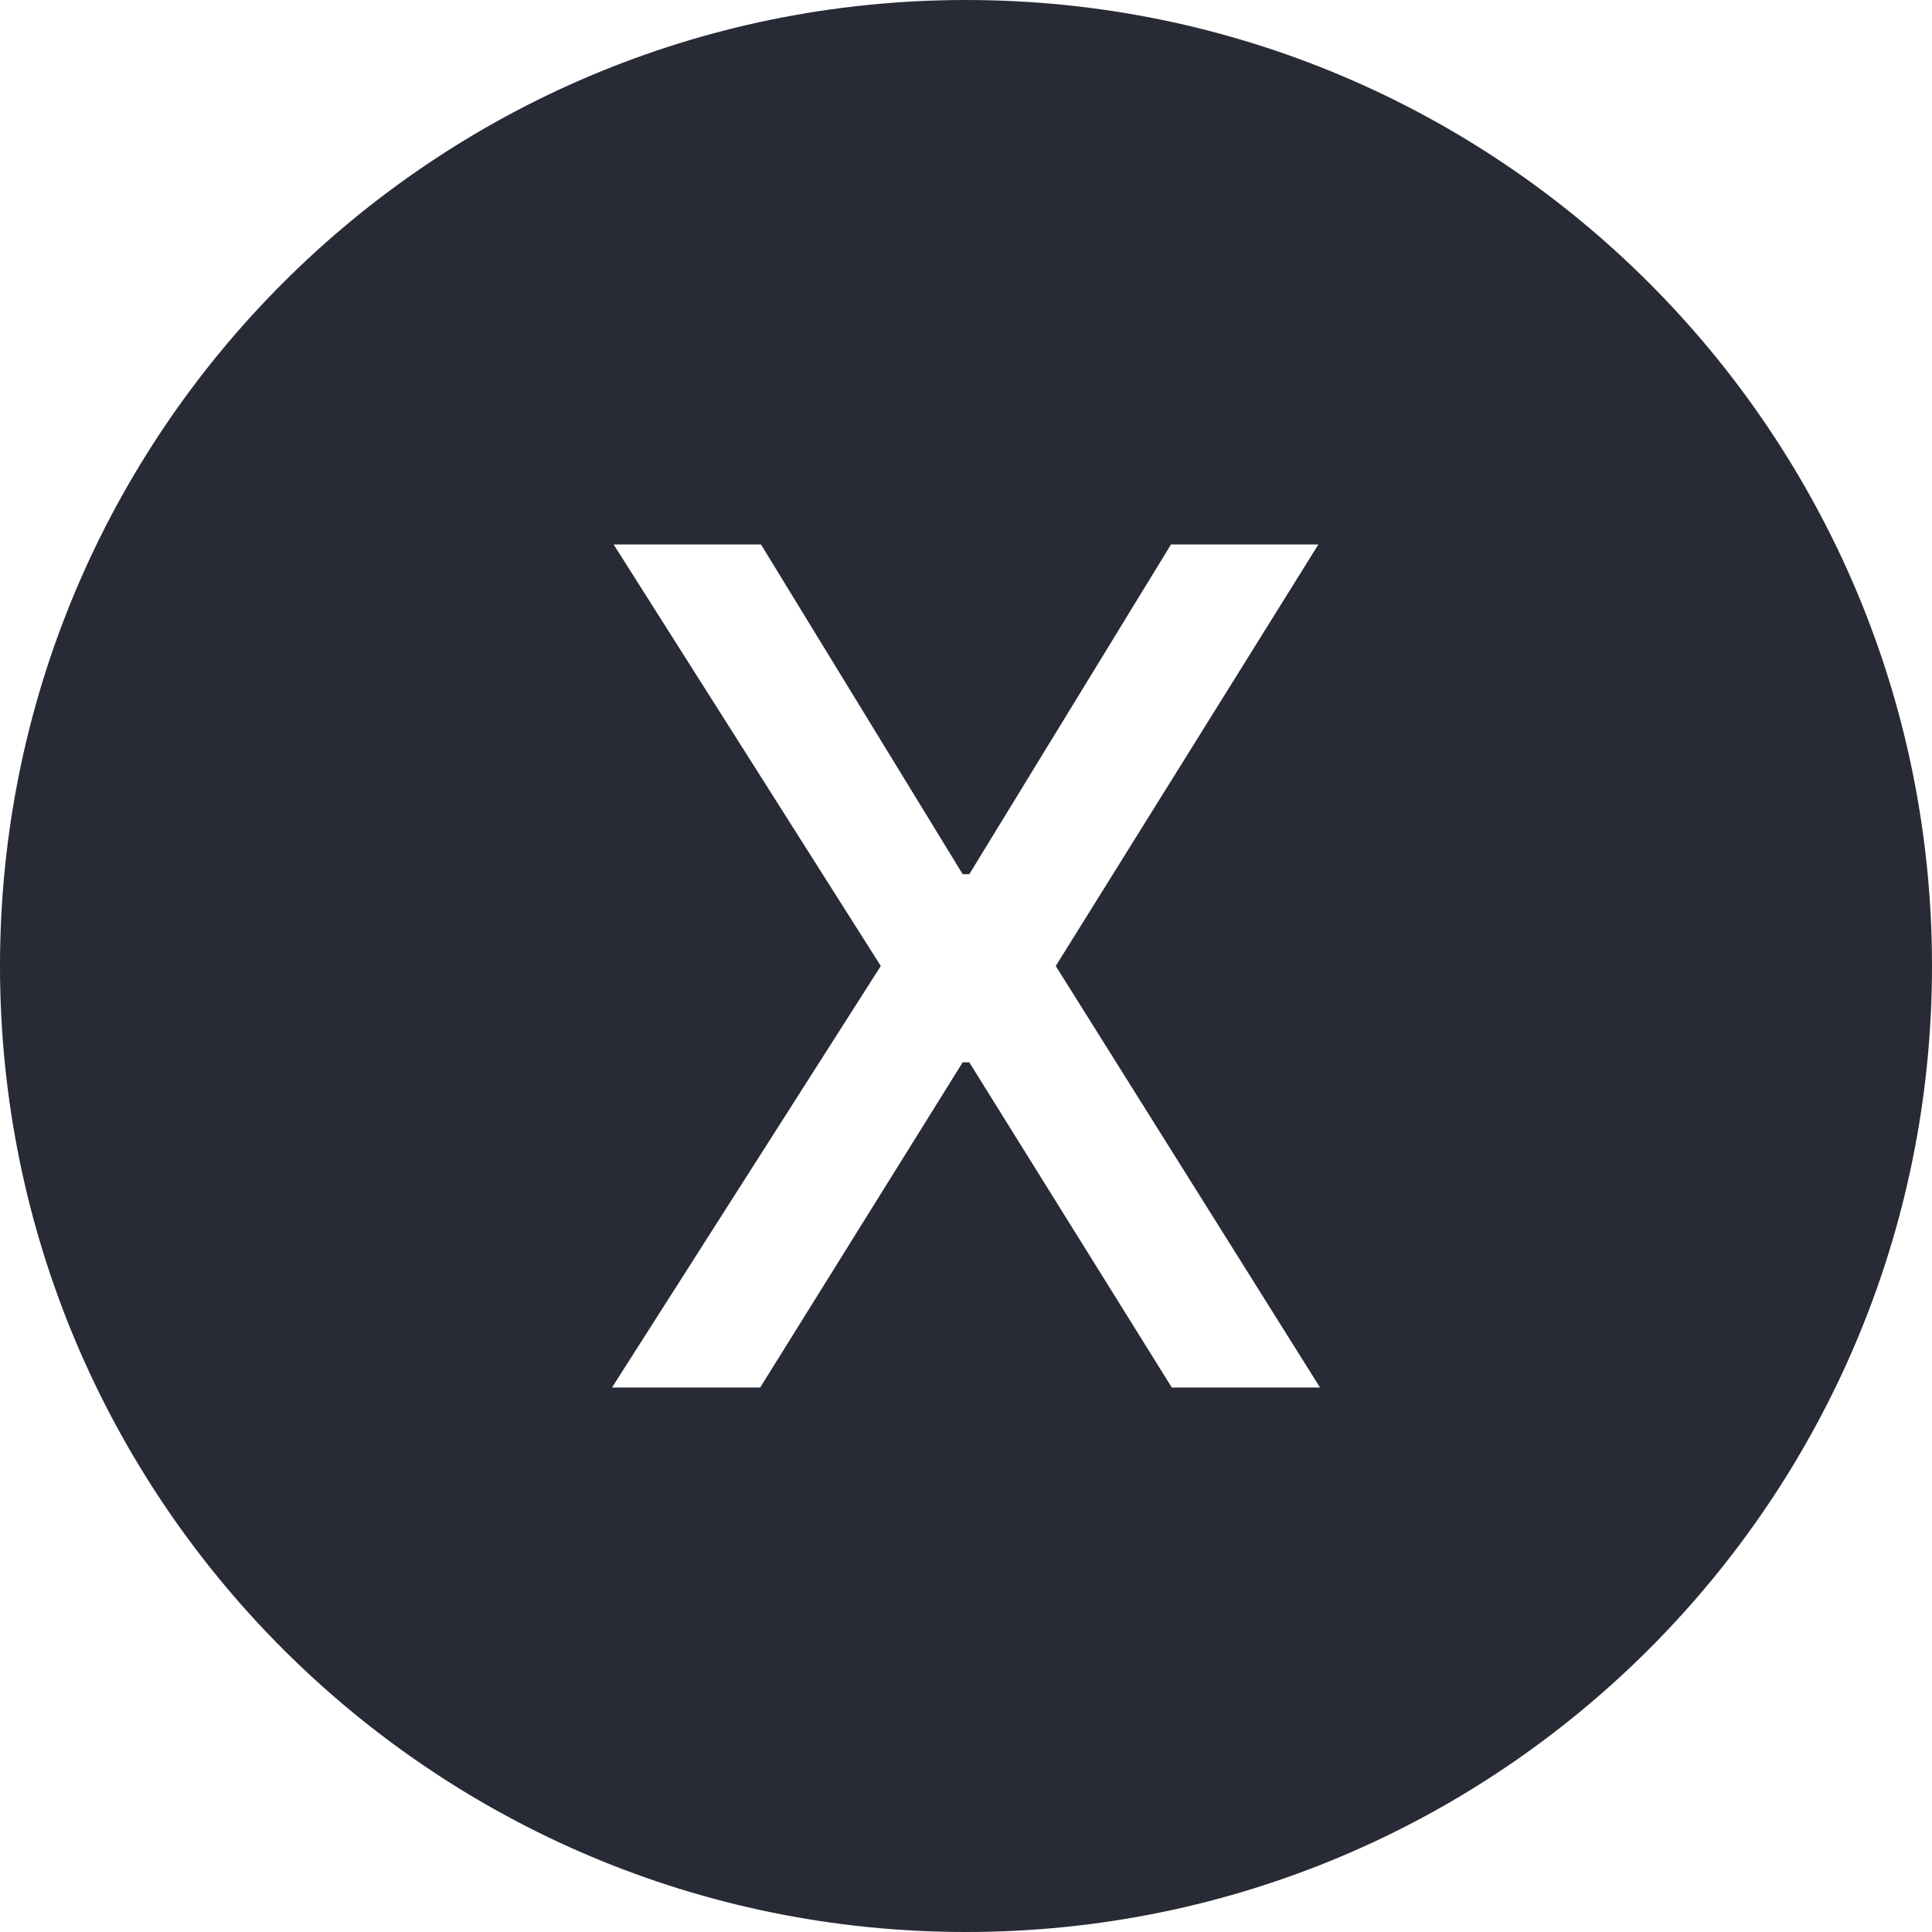
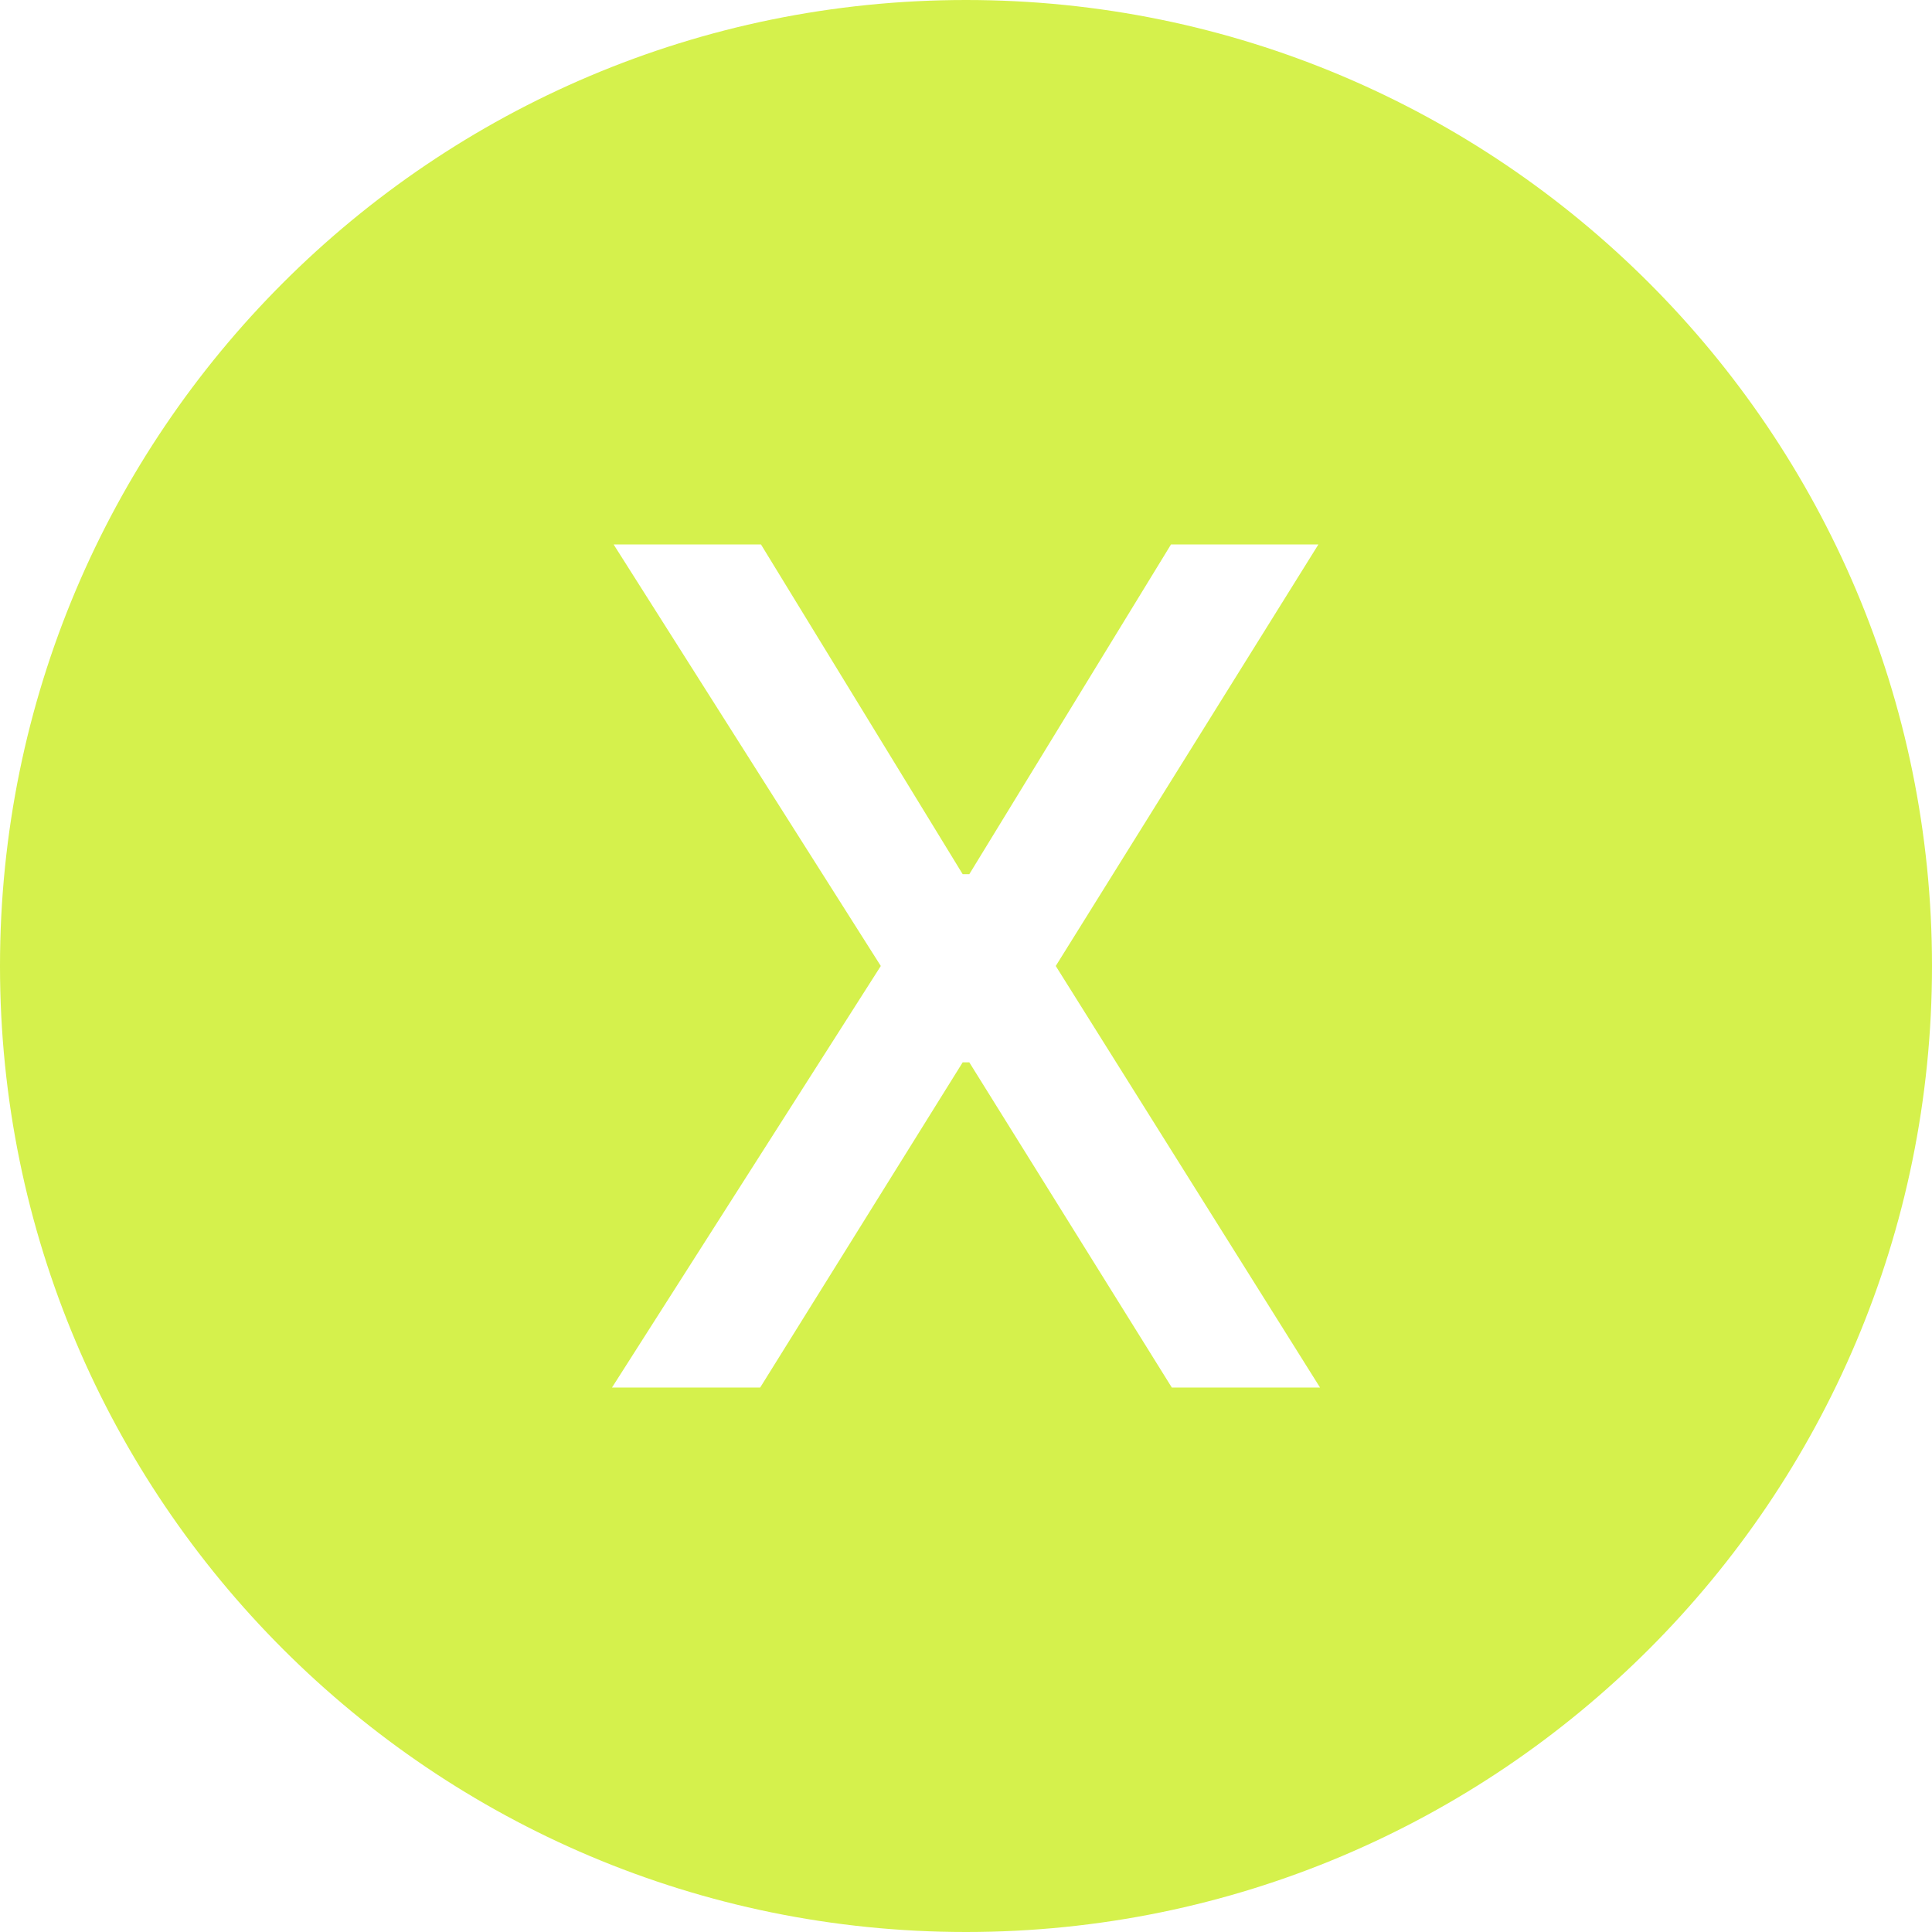
<svg xmlns="http://www.w3.org/2000/svg" xmlns:xlink="http://www.w3.org/1999/xlink" width="700" height="700" viewBox="0 0 700 700">
  <defs>
    <g>
      <g id="glyph-0-0">
        <path d="M 39.078 95.453 L 39.078 19.094 L 386.297 19.094 L 386.297 95.453 Z M 39.078 -9.547 L 39.078 -85.906 L 386.297 -85.906 L 386.297 -9.547 Z M 39.078 -114.547 L 39.078 -190.906 L 386.297 -190.906 L 386.297 -114.547 Z M 39.078 -219.547 L 39.078 -295.906 L 386.297 -295.906 L 386.297 -219.547 Z M 39.078 -324.547 L 39.078 -400.906 L 386.297 -400.906 L 386.297 -324.547 Z M 39.078 -324.547 " />
      </g>
      <g id="glyph-0-1">
        <path d="M 65.625 -305.453 L 138.703 -185.984 L 141.094 -185.984 L 214.172 -305.453 L 267.578 -305.453 L 172.422 -152.734 L 268.172 0 L 214.469 0 L 141.094 -117.828 L 138.703 -117.828 L 65.328 0 L 11.641 0 L 109.031 -152.734 L 12.234 -305.453 Z M 65.625 -305.453 " />
      </g>
    </g>
  </defs>
-   <path fill-rule="nonzero" fill="rgb(15.686%, 16.471%, 21.176%)" fill-opacity="1" d="M 700 350 C 700 543.301 543.301 700 350 700 C 156.699 700 0 543.301 0 350 C 0 156.699 156.699 0 350 0 C 543.301 0 700 156.699 700 350 " />
+   <path fill-rule="nonzero" fill="rgb(83.529%, 94.51%, 29.804%)" fill-opacity="1" d="M 700 350 C 700 543.301 543.301 700 350 700 C 156.699 700 0 543.301 0 350 C 0 156.699 156.699 0 350 0 C 543.301 0 700 156.699 700 350 " />
  <g fill="rgb(100%, 100%, 100%)" fill-opacity="1">
    <use xlink:href="#glyph-0-1" x="210.098" y="502.727" />
  </g>
</svg>
